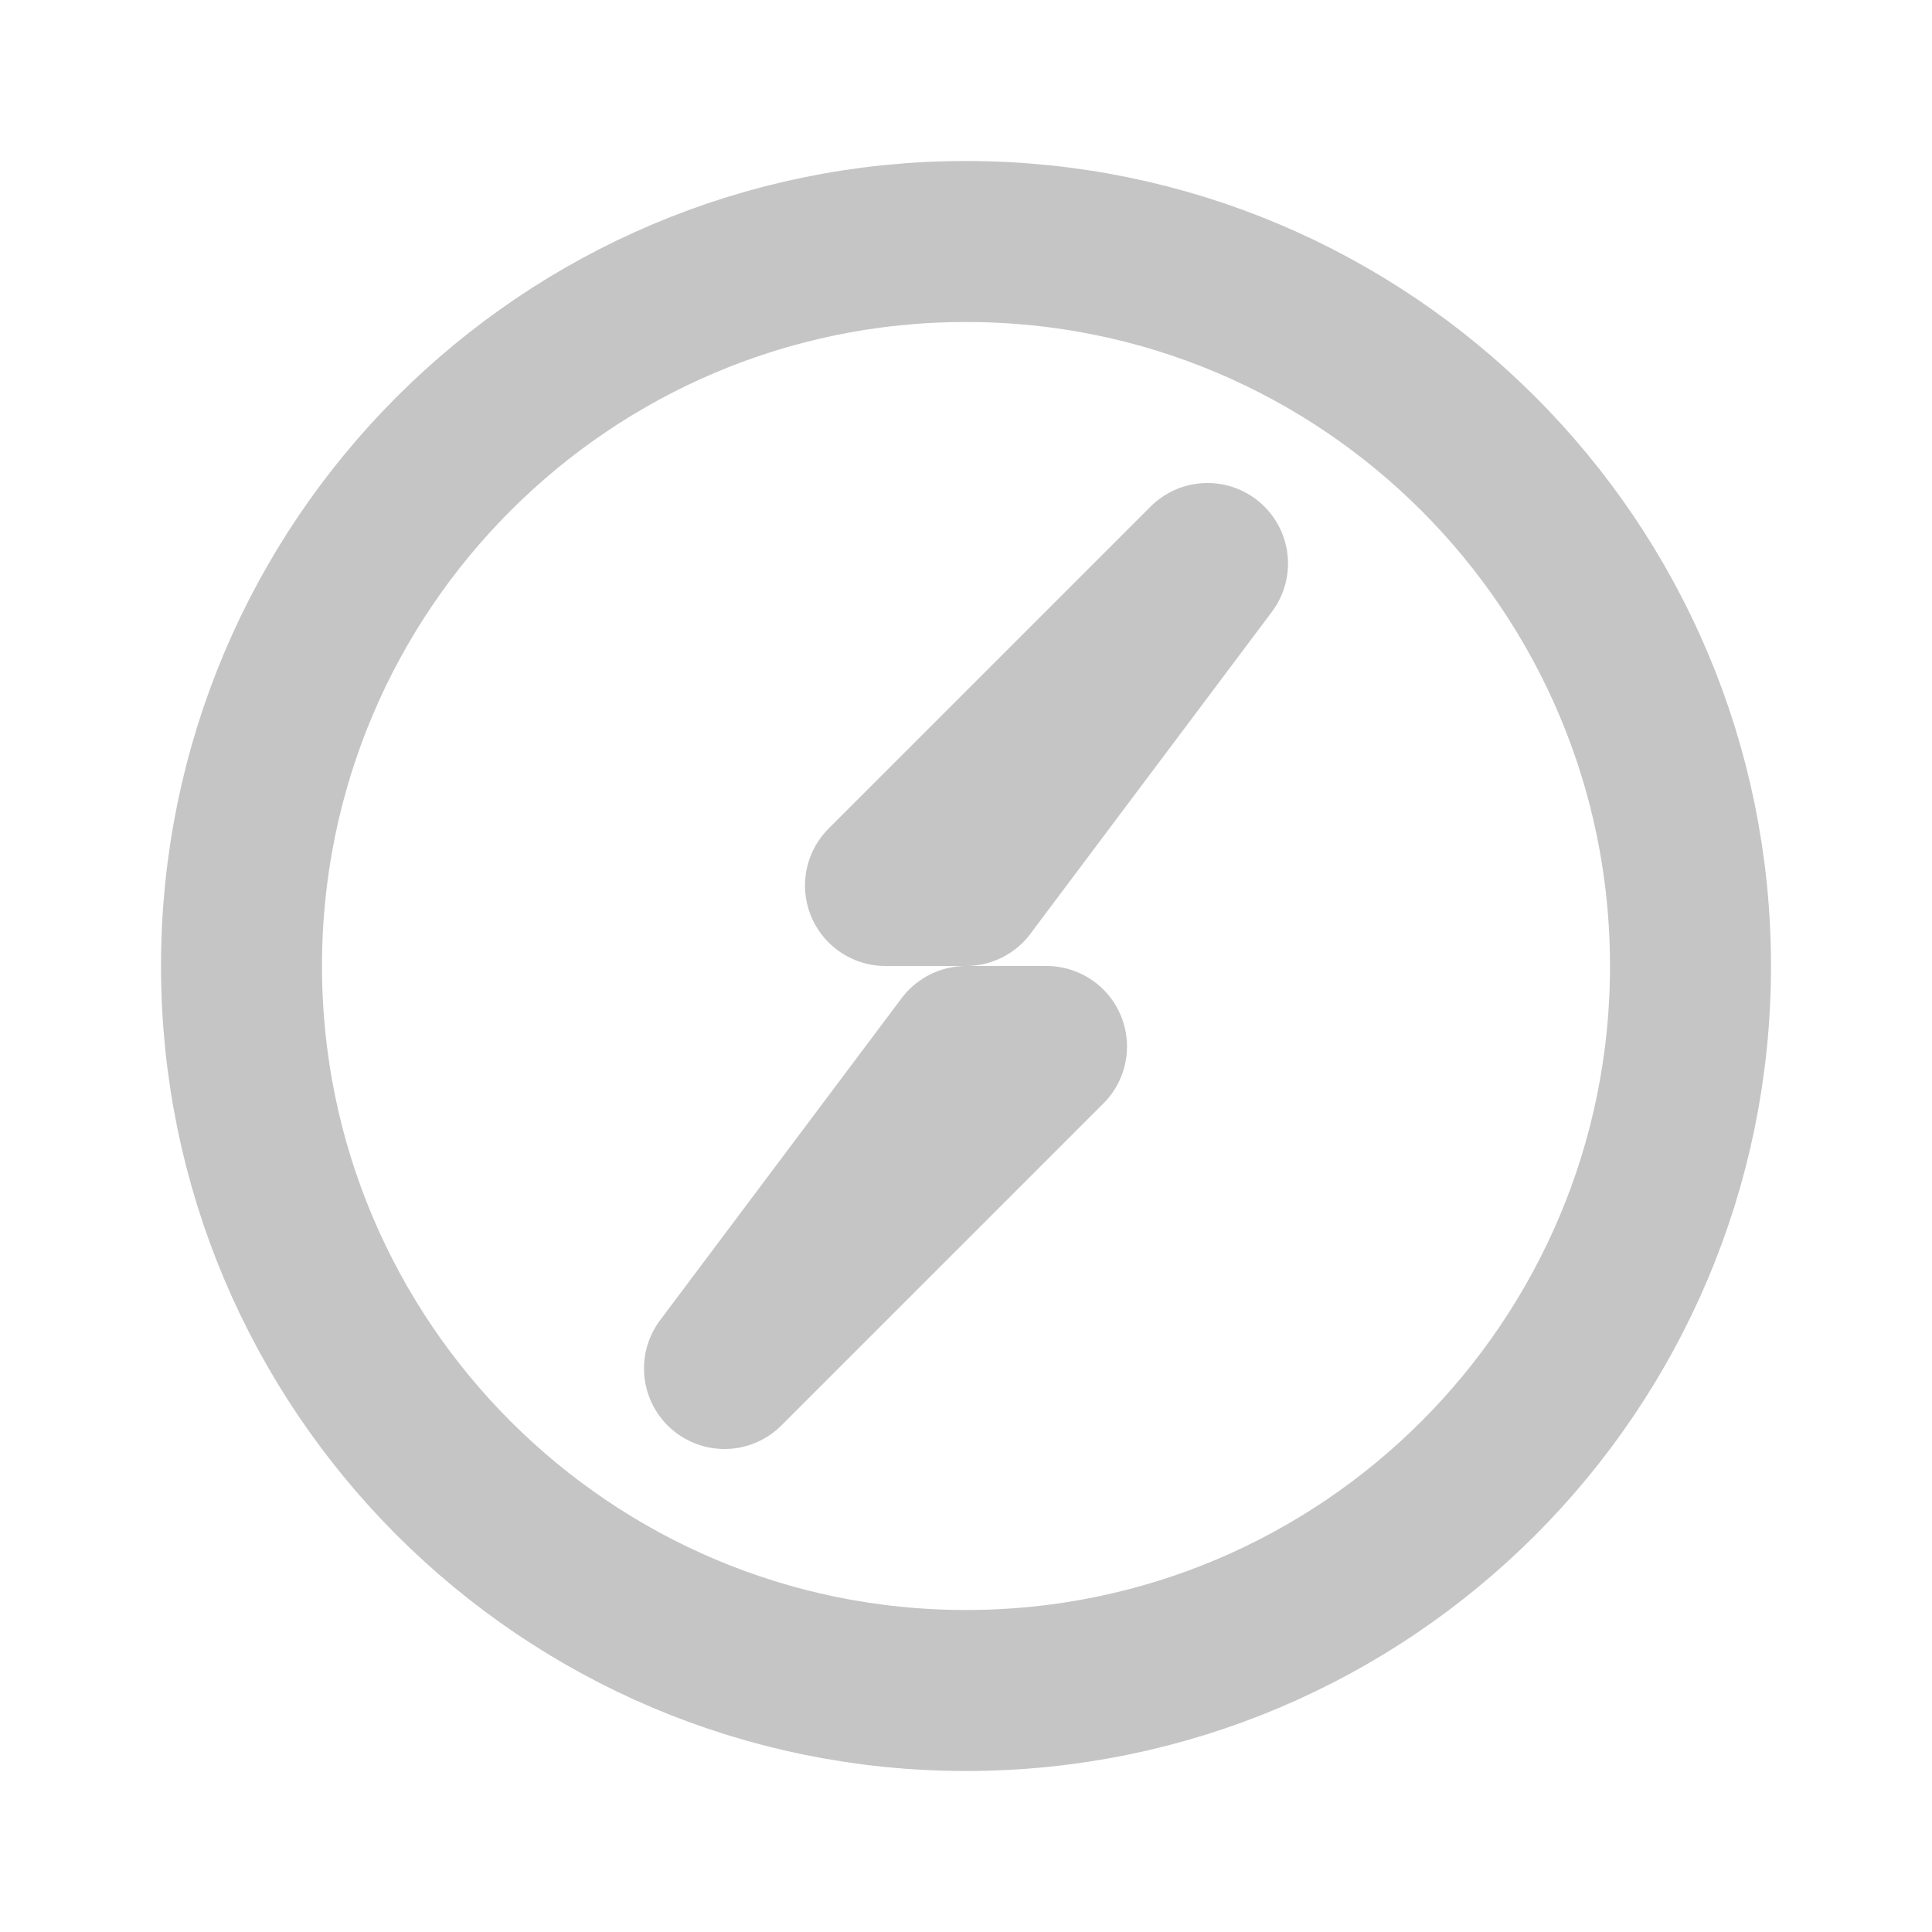
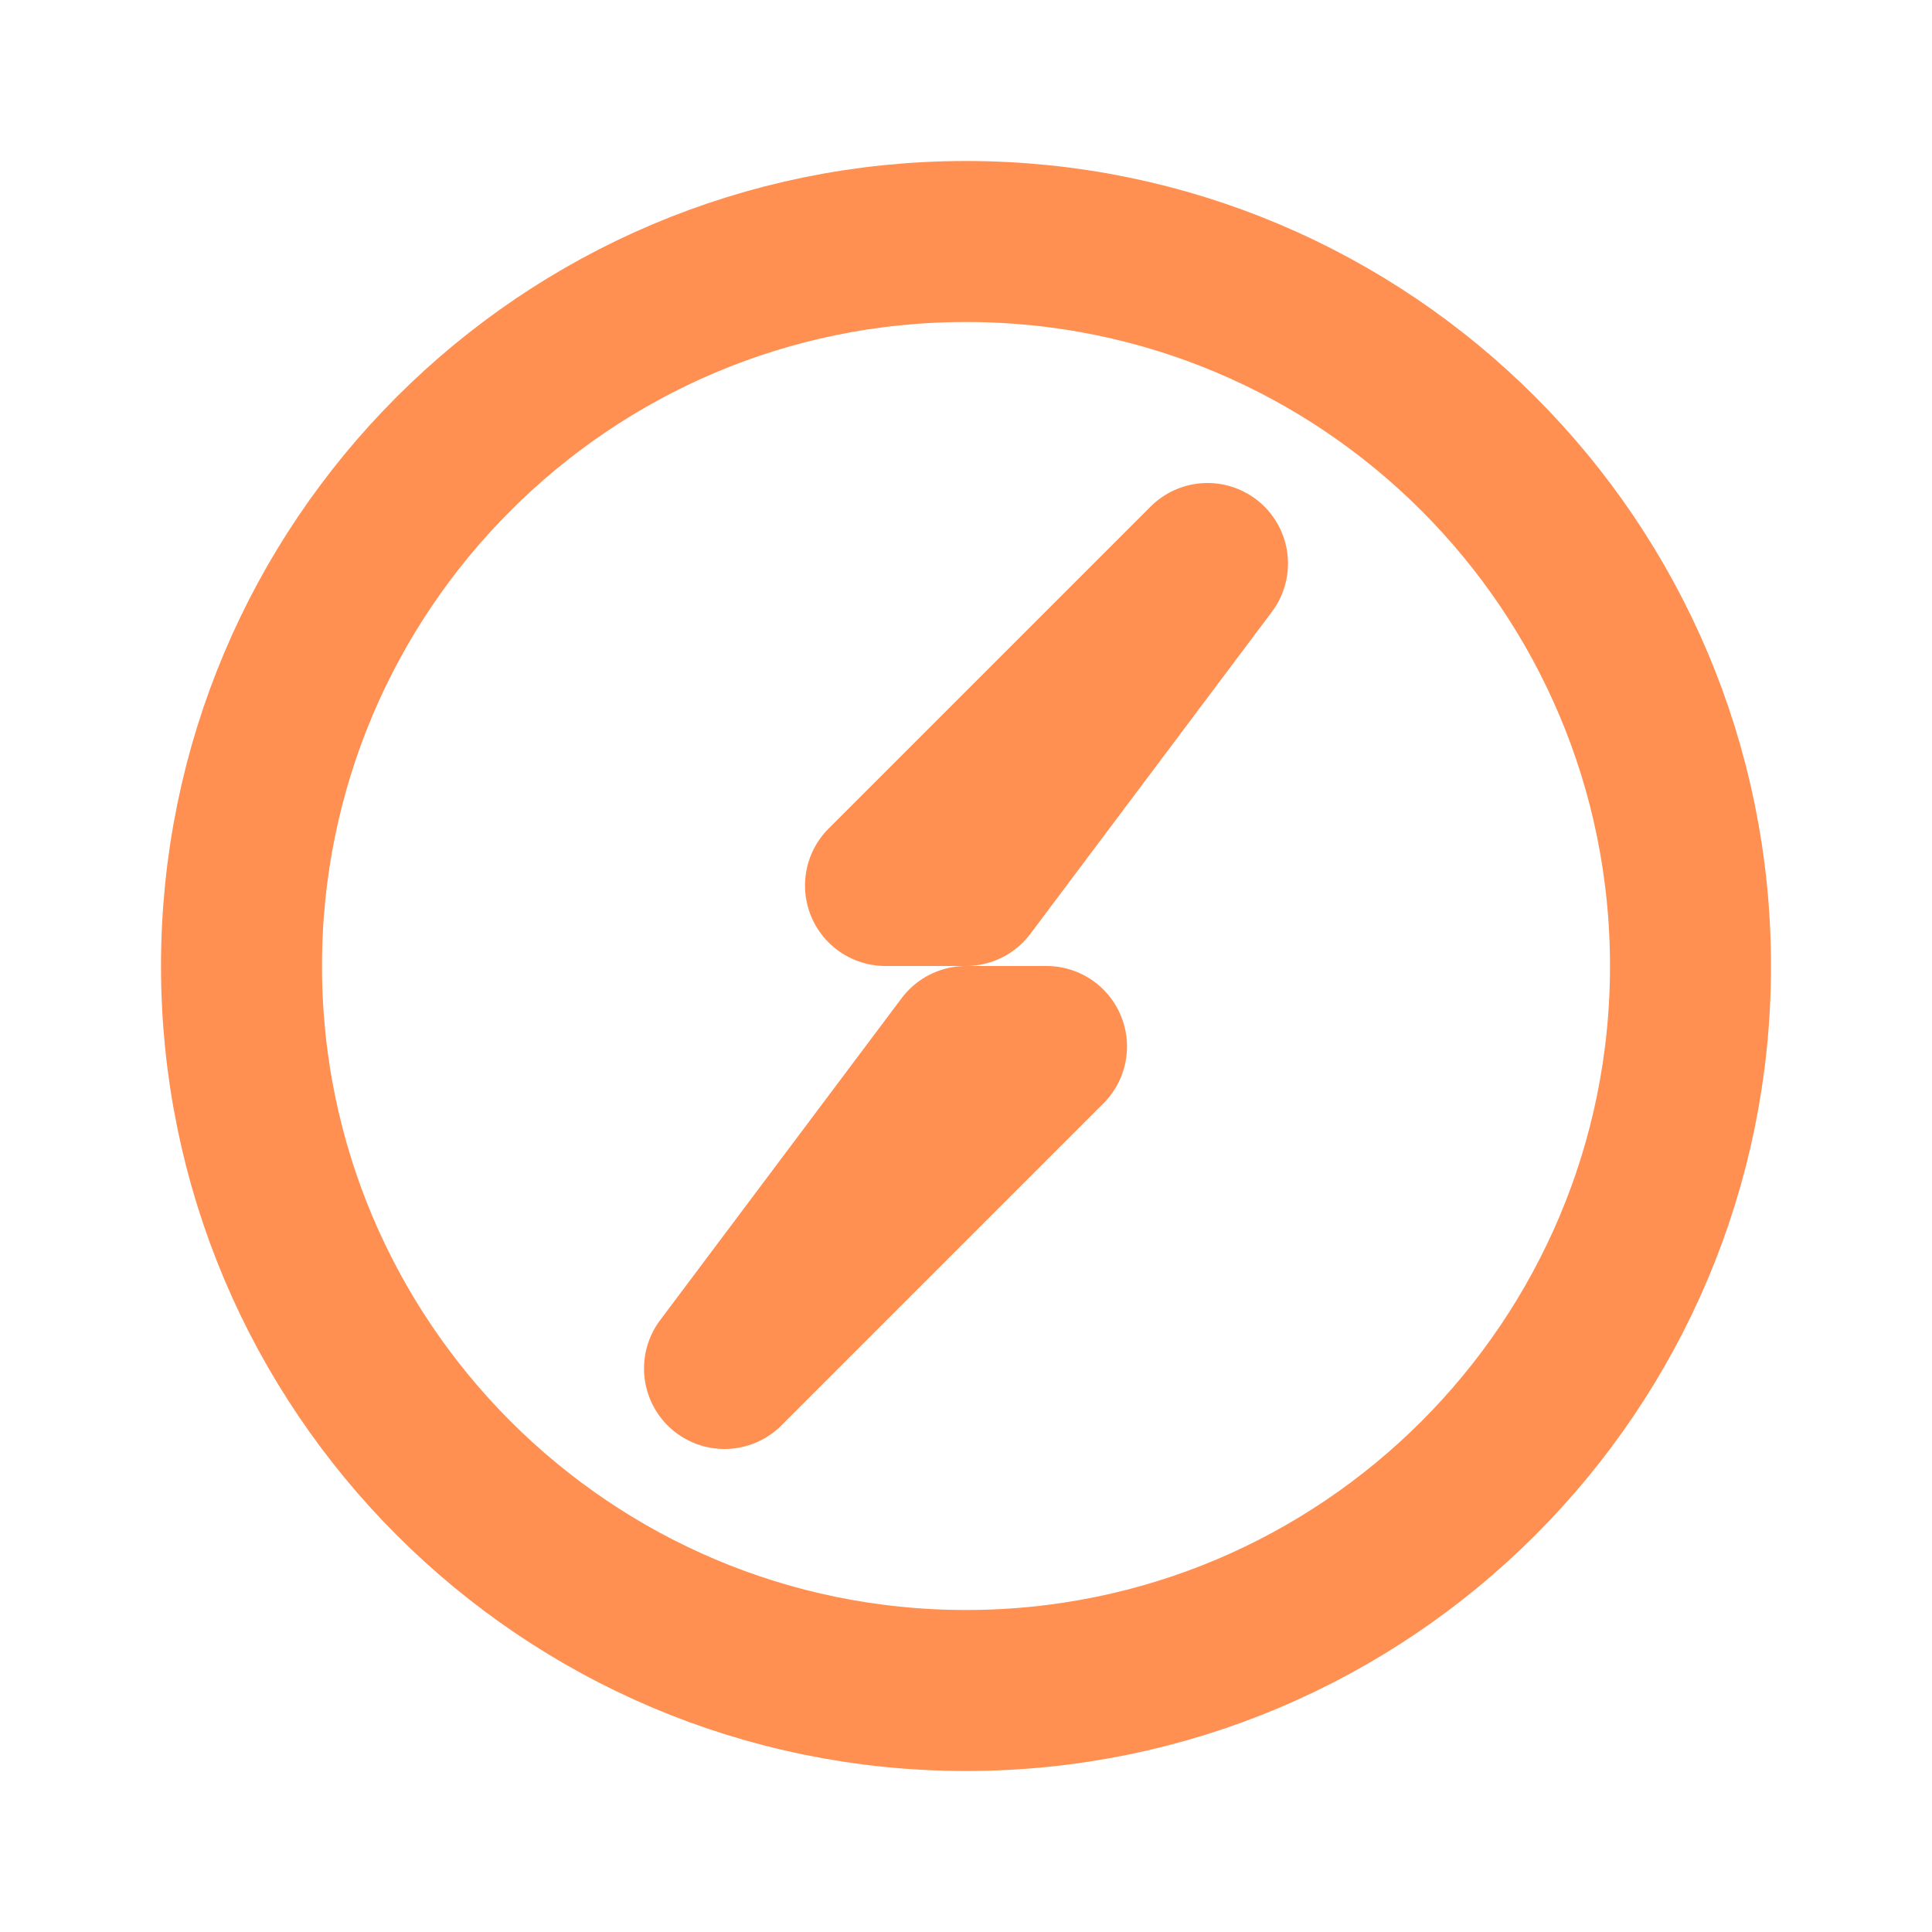
- <svg xmlns="http://www.w3.org/2000/svg" style="color:#C5C5C5" width="16" height="16" viewBox="0 0 16 16" fill="none" stroke="currentColor" stroke-width="2" stroke-linecap="round" stroke-linejoin="round" role="img" aria-label="Socket.IO">
+ <svg xmlns="http://www.w3.org/2000/svg" style="color:#FF9052" width="16" height="16" viewBox="0 0 16 16" fill="none" stroke="currentColor" stroke-width="2" stroke-linecap="round" stroke-linejoin="round" role="img" aria-label="Socket.IO">
  <g transform="scale(0.6666667)">
    <path stroke="none" d="M0 0h24v24H0z" fill="none" />
    <path d="M3 12a9 9 0 1 0 18 0a9 9 0 1 0 -18 0" />
    <path d="M11 11h1l3 -4l-4 4" />
    <path d="M12 13h1l-4 4l3 -4" />
  </g>
</svg>
